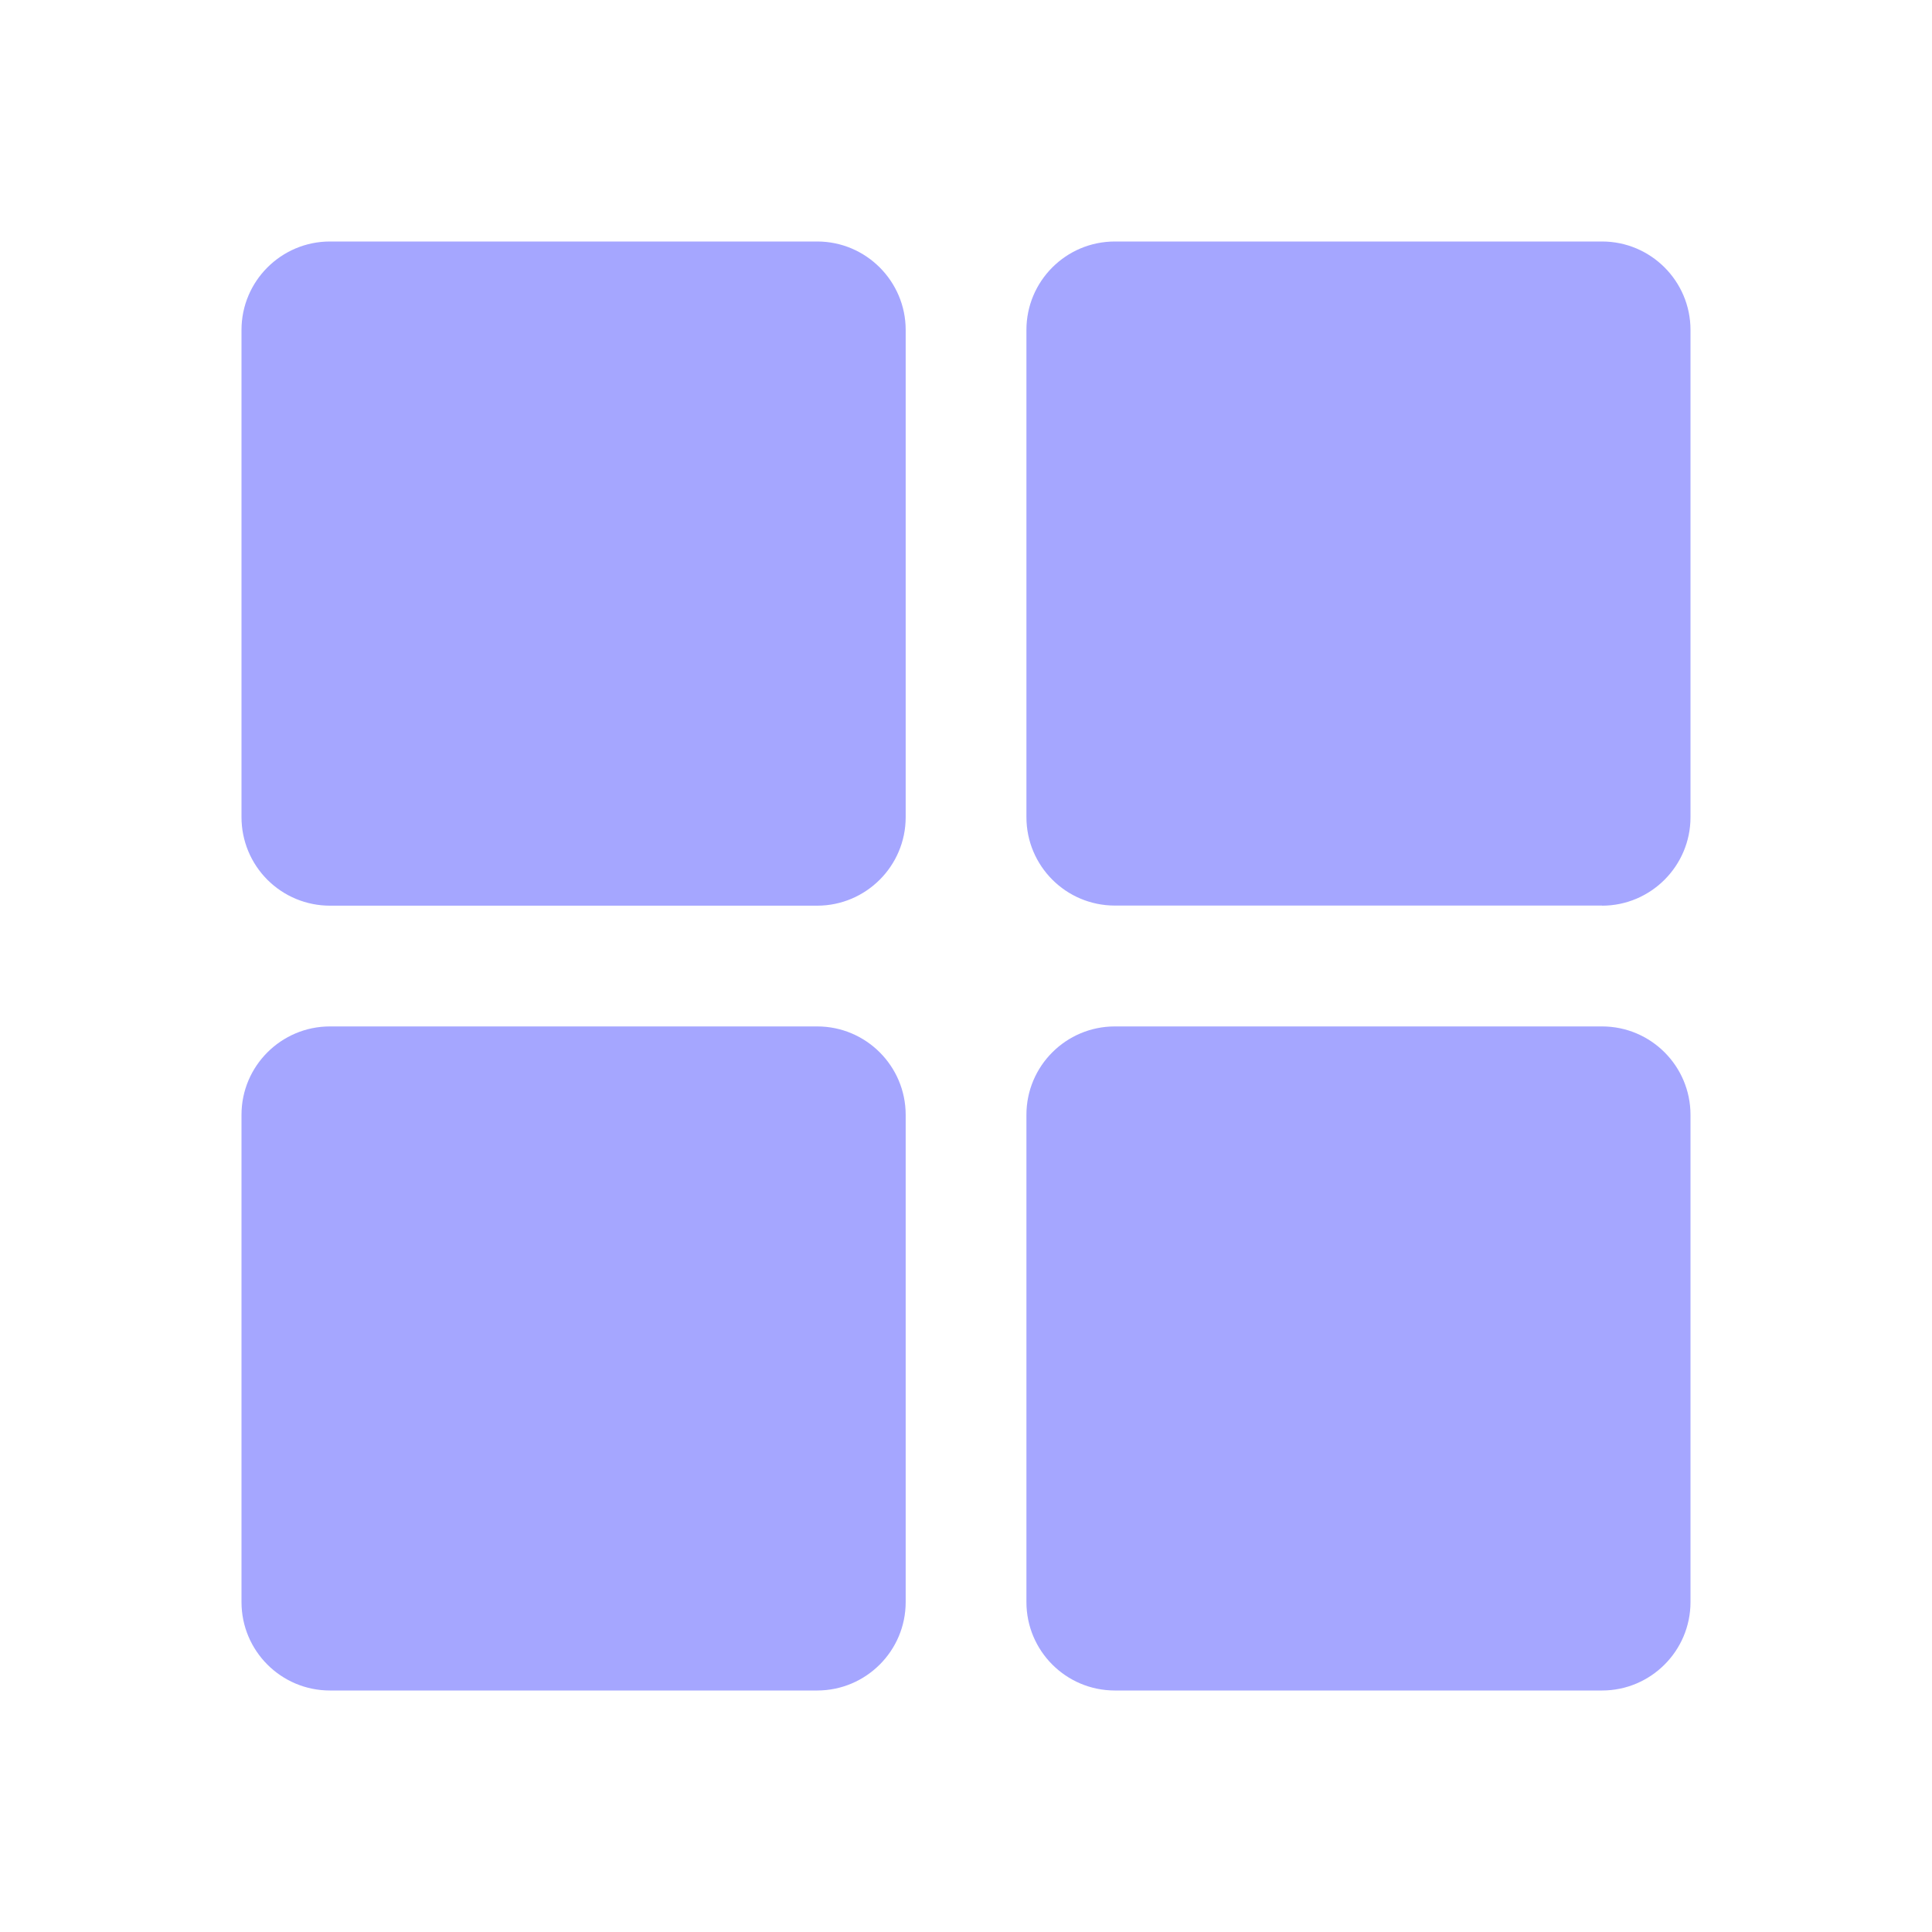
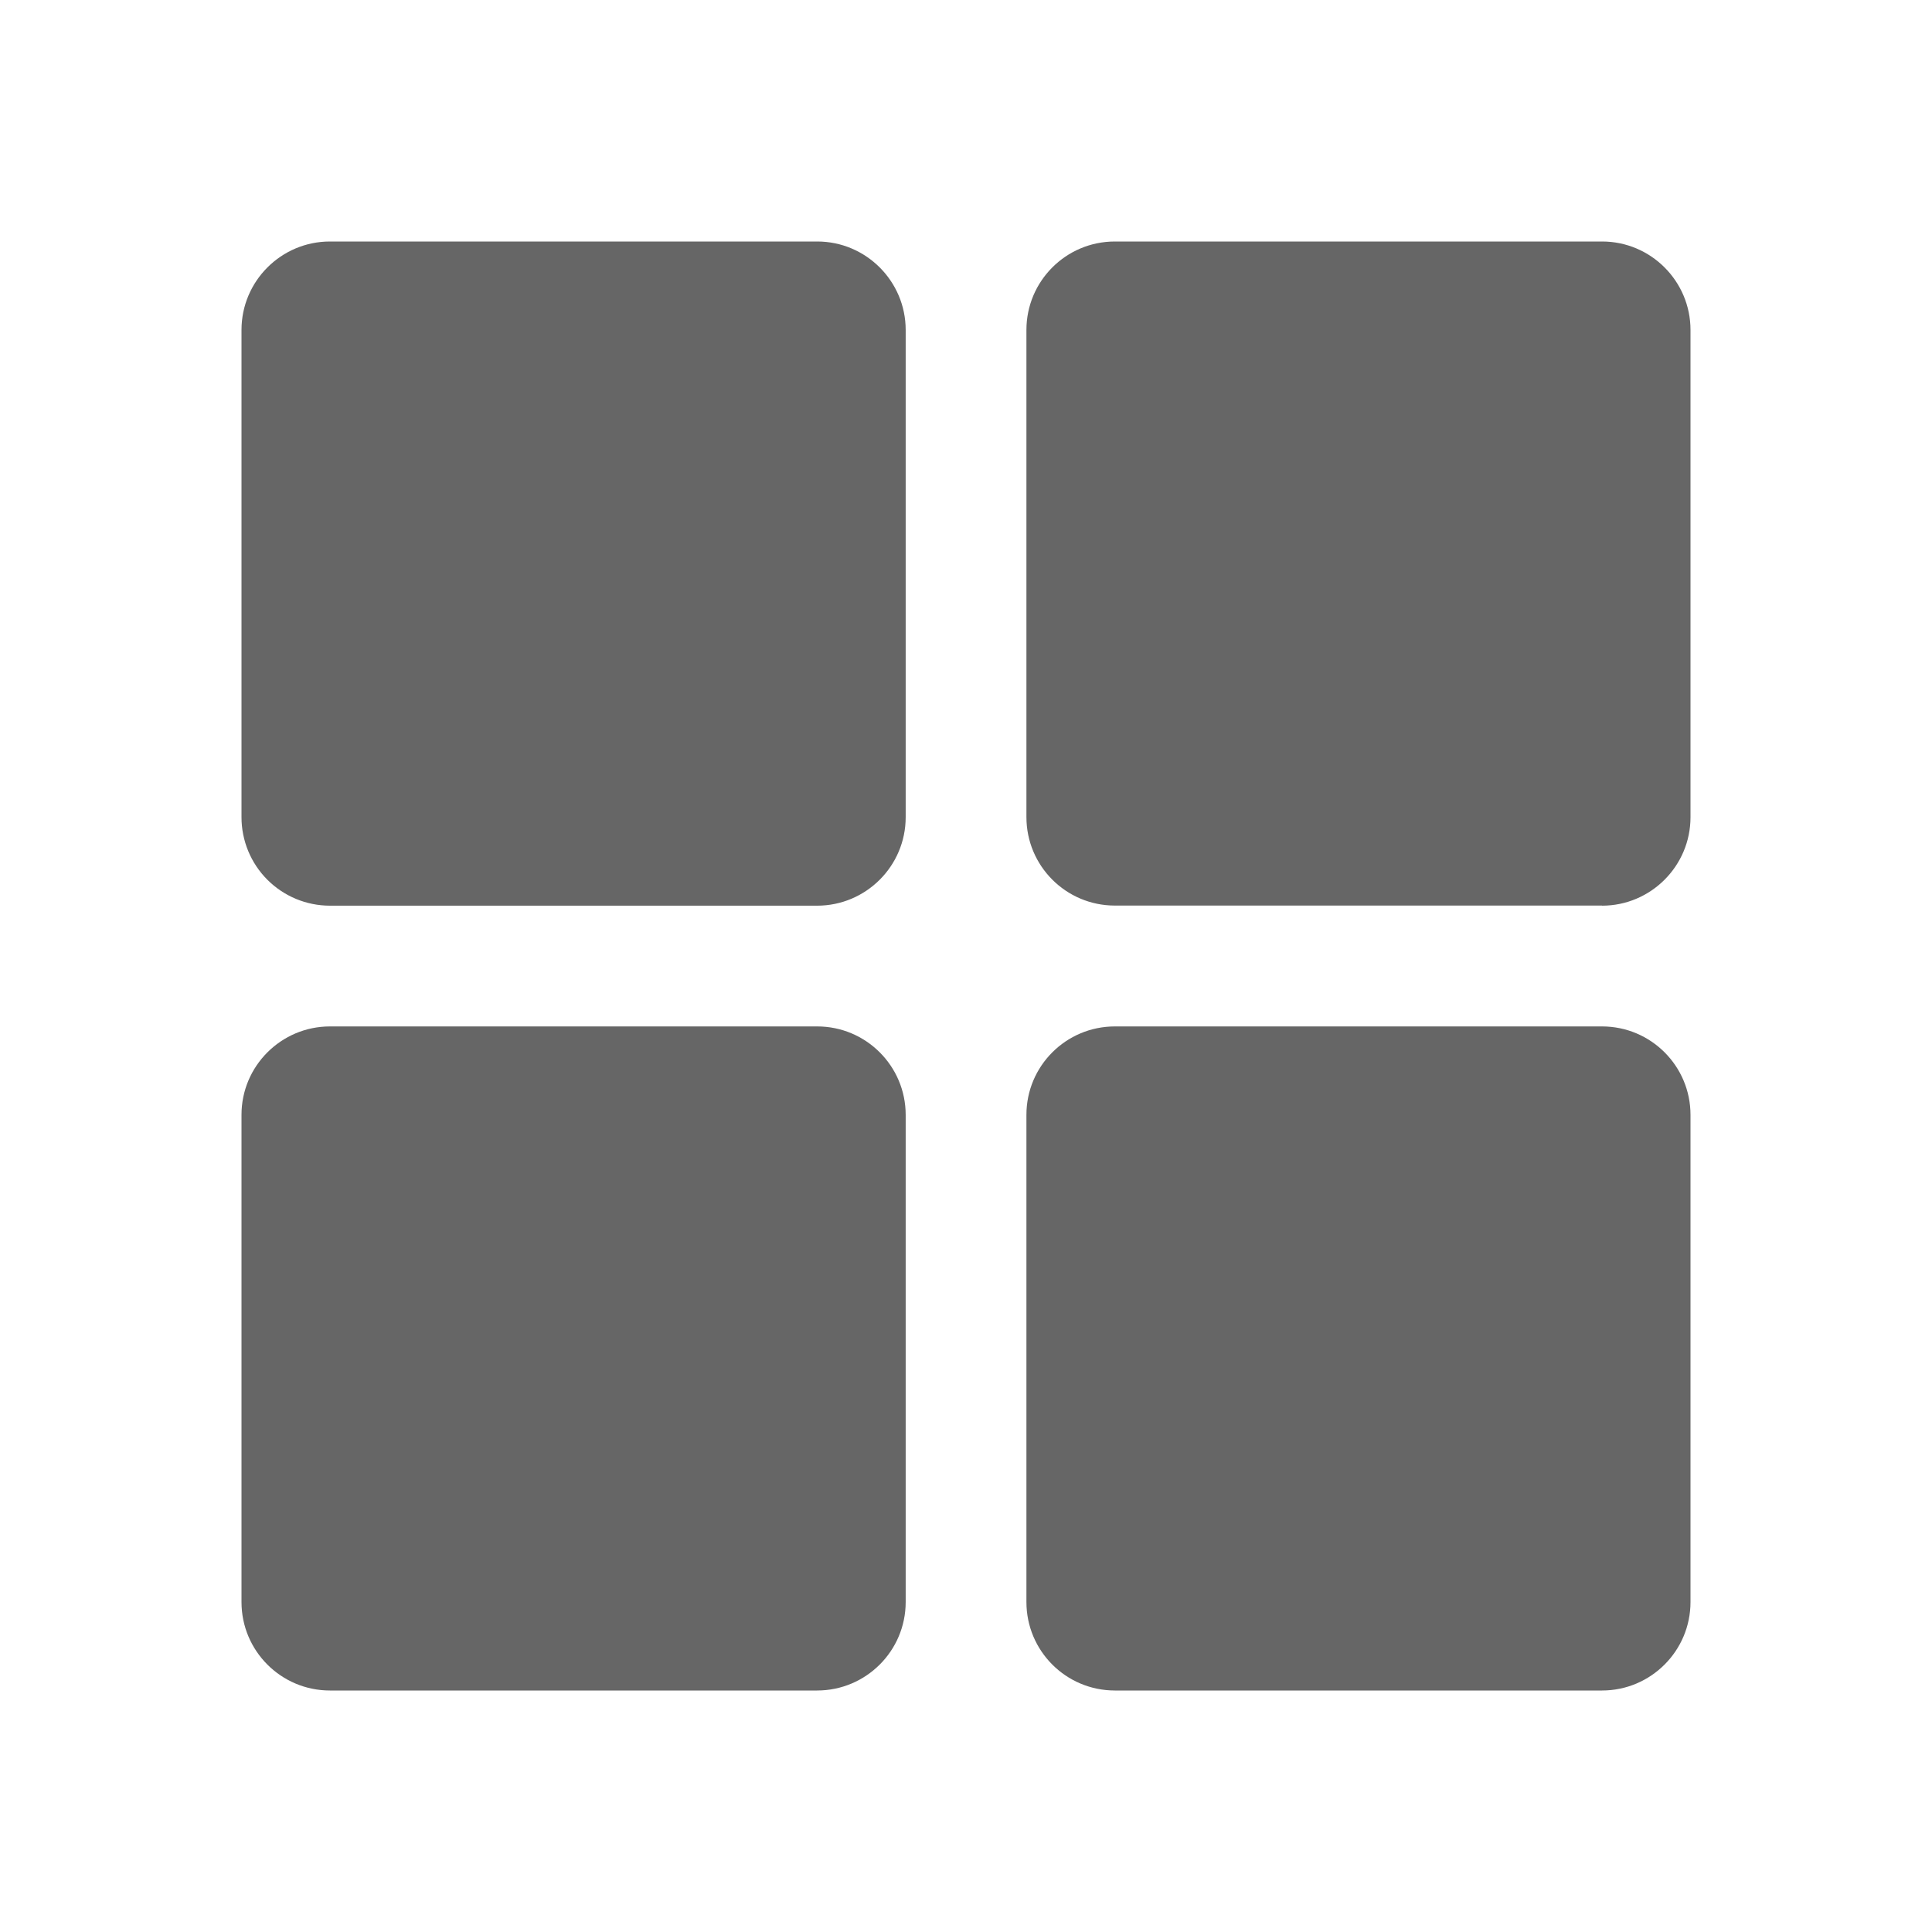
- <svg xmlns="http://www.w3.org/2000/svg" t="1652947673240" class="icon" viewBox="0 0 1024 1024" version="1.1" p-id="3659" width="200" height="200">
+ <svg xmlns="http://www.w3.org/2000/svg" t="1661244958878" class="icon" viewBox="0 0 1024 1024" version="1.1" p-id="2668" width="200" height="200">
  <defs>
    <style type="text/css">@font-face { font-family: feedback-iconfont; src: url("//at.alicdn.com/t/font_1031158_u69w8yhxdu.woff2?t=1630033759944") format("woff2"), url("//at.alicdn.com/t/font_1031158_u69w8yhxdu.woff?t=1630033759944") format("woff"), url("//at.alicdn.com/t/font_1031158_u69w8yhxdu.ttf?t=1630033759944") format("truetype"); }
</style>
  </defs>
-   <path d="M433.095 480.028H174.876a46.876 46.876 0 0 1-46.876-46.933V174.876c0-25.884 21.049-46.876 46.876-46.876h258.276c25.828 0 46.876 21.049 46.876 46.876v258.276c0 25.828-21.049 46.876-46.933 46.876z m0 415.972H174.876a46.876 46.876 0 0 1-46.876-46.876v-258.276c0-25.828 21.049-46.82 46.876-46.82h258.276c25.828 0 46.876 20.992 46.876 46.876v258.219c0 25.884-21.049 46.876-46.933 46.876z m416.028-416.028h-258.276a46.876 46.876 0 0 1-46.82-46.876V174.876c0-25.884 20.992-46.876 46.876-46.876h258.219c25.884 0 46.876 21.049 46.876 46.876v258.276c0 25.828-21.049 46.876-46.876 46.876z m0 416.028h-258.276a46.876 46.876 0 0 1-46.82-46.876v-258.276c0-25.828 20.992-46.82 46.876-46.82h258.219c25.884 0 46.876 20.992 46.876 46.876v258.219c0 25.884-21.049 46.876-46.876 46.876z" fill="#a5a6ff" p-id="3660" />
+   <path d="M433.095 480.028H174.876a46.876 46.876 0 0 1-46.876-46.933V174.876c0-25.884 21.049-46.876 46.876-46.876h258.276c25.828 0 46.876 21.049 46.876 46.876v258.276c0 25.828-21.049 46.876-46.933 46.876z m0 415.972H174.876a46.876 46.876 0 0 1-46.876-46.876v-258.276c0-25.828 21.049-46.82 46.876-46.82h258.276c25.828 0 46.876 20.992 46.876 46.876v258.219c0 25.884-21.049 46.876-46.933 46.876z m416.028-416.028h-258.276a46.876 46.876 0 0 1-46.82-46.876V174.876c0-25.884 20.992-46.876 46.876-46.876h258.219c25.884 0 46.876 21.049 46.876 46.876v258.276c0 25.828-21.049 46.876-46.876 46.876z m0 416.028h-258.276a46.876 46.876 0 0 1-46.82-46.876v-258.276c0-25.828 20.992-46.82 46.876-46.82h258.219c25.884 0 46.876 20.992 46.876 46.876v258.219c0 25.884-21.049 46.876-46.876 46.876z" fill="#666666" p-id="2669" />
</svg>
